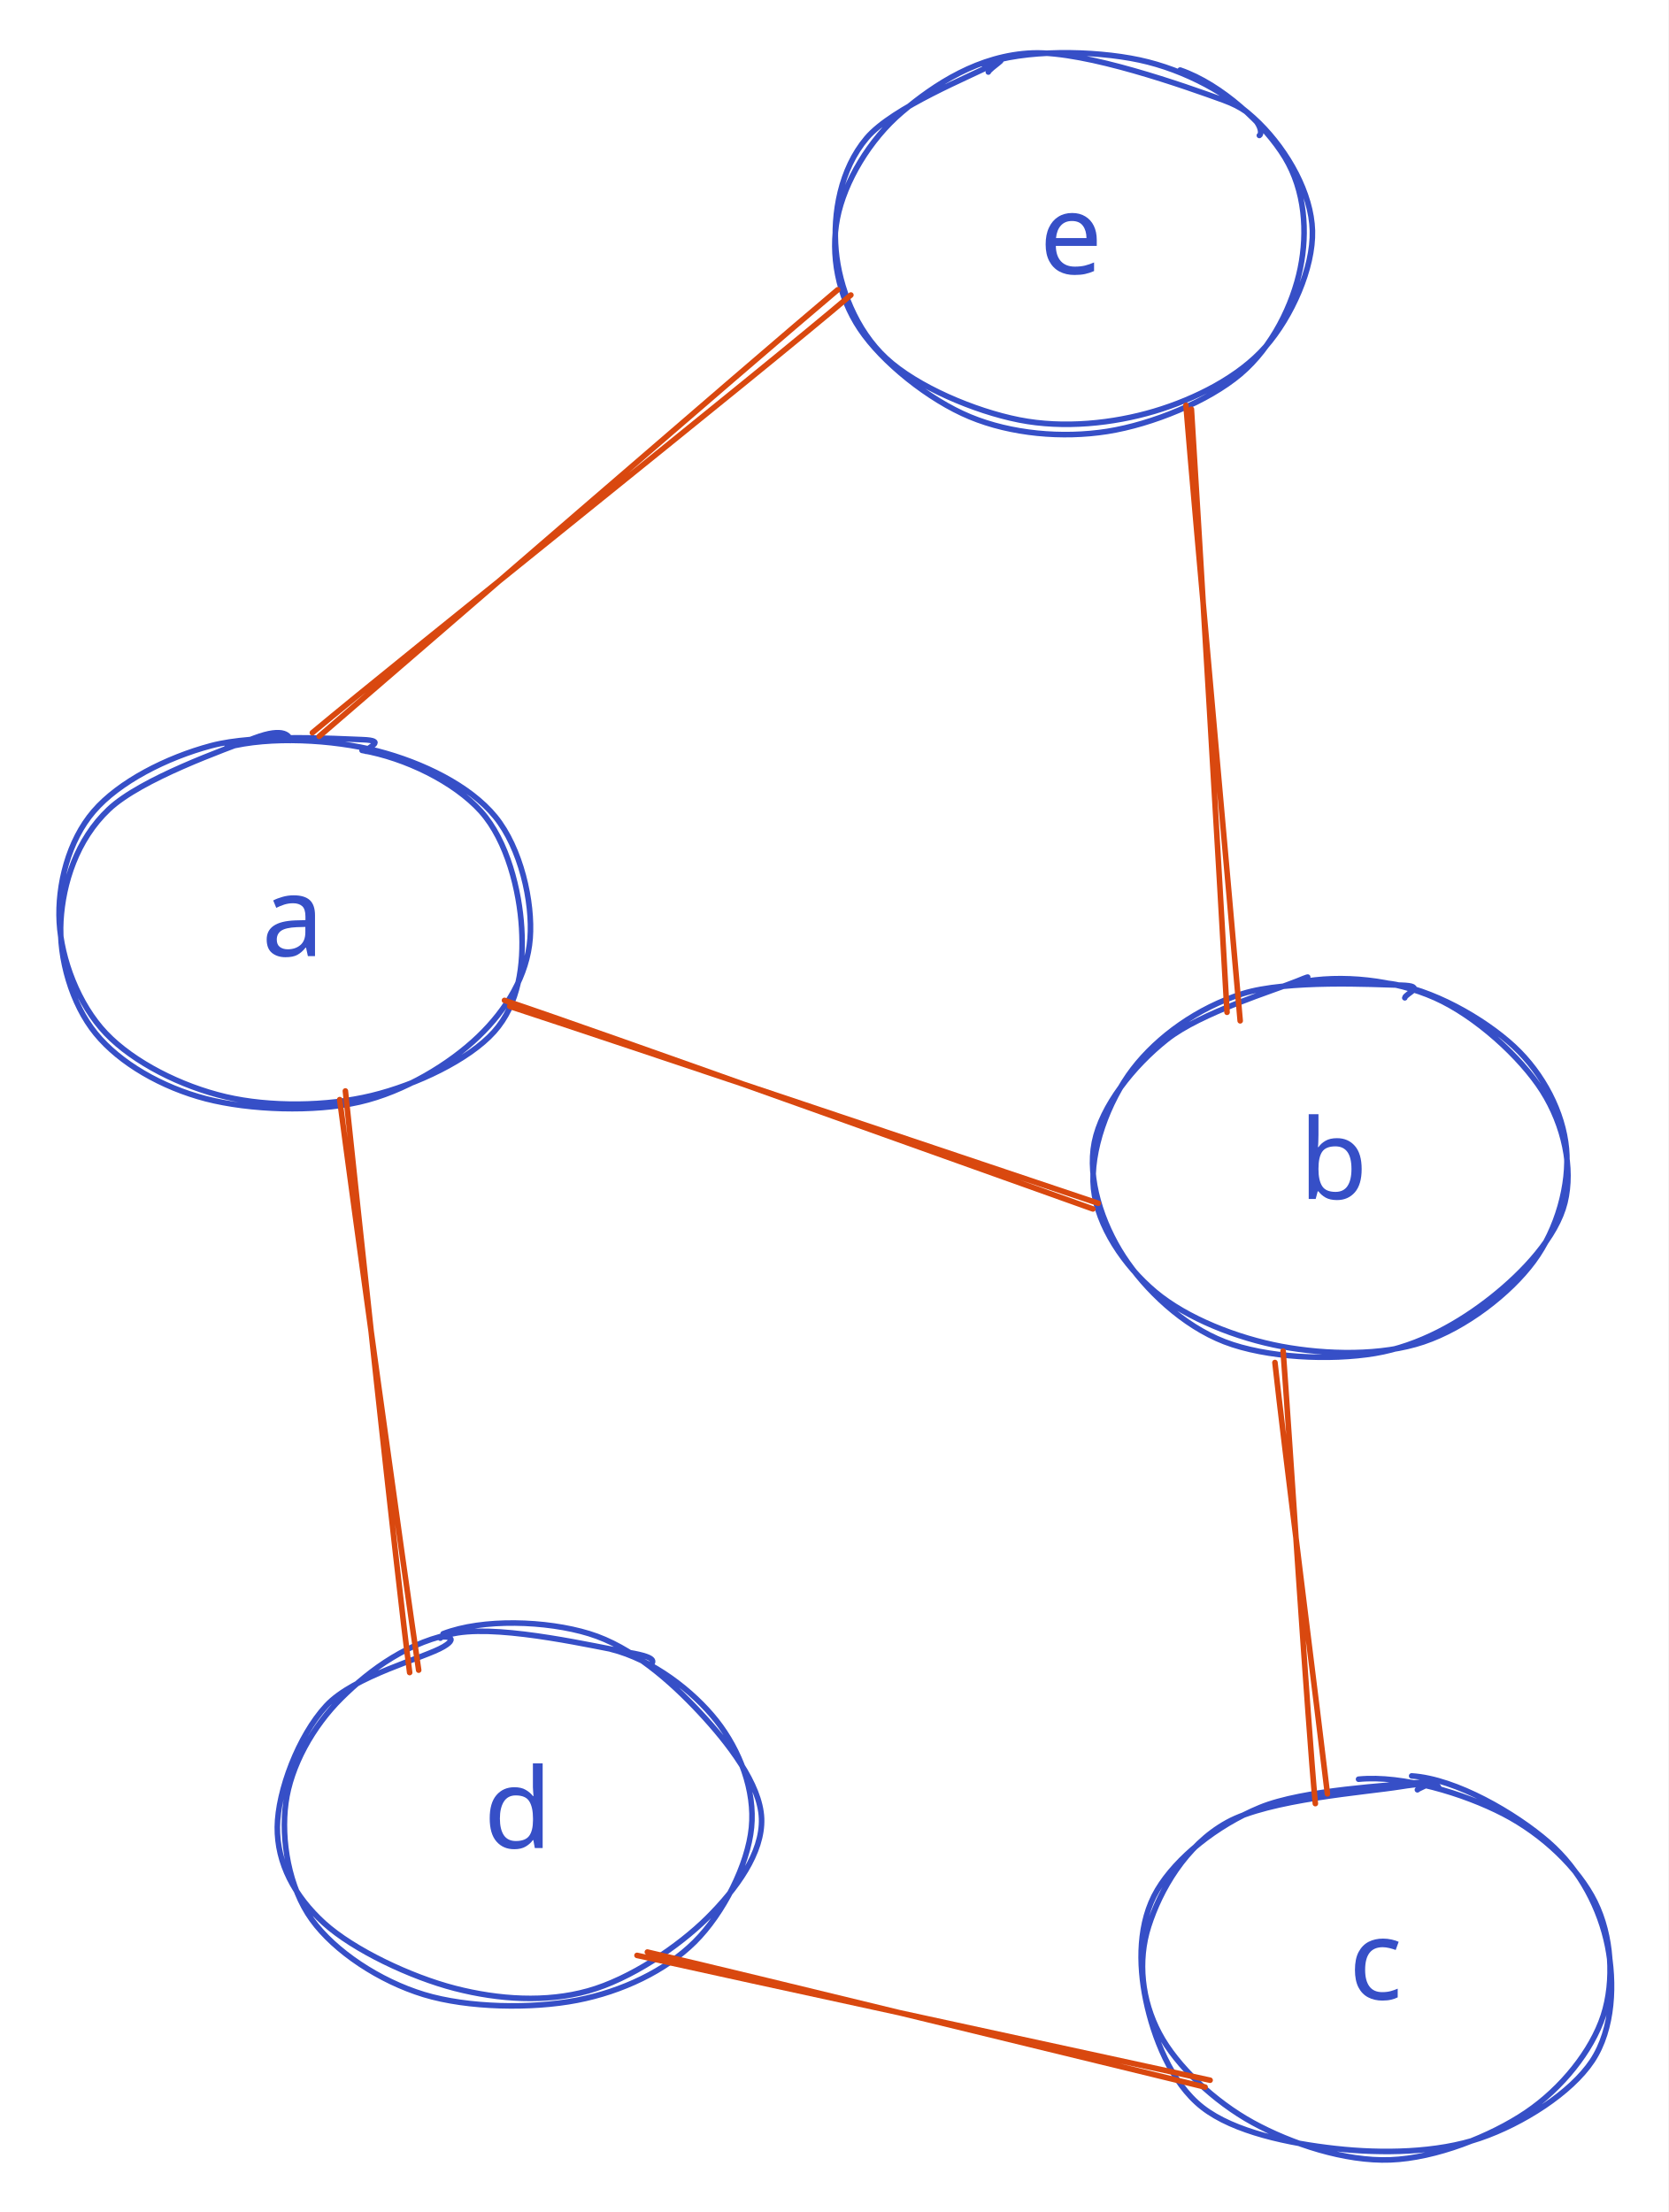
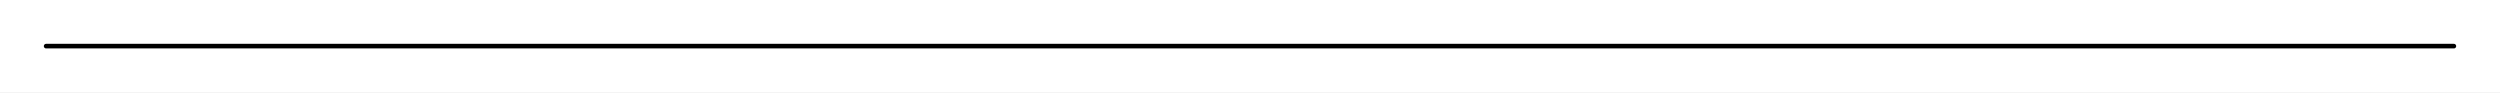
- <svg xmlns="http://www.w3.org/2000/svg" version="1.1" viewBox="0 0 299.361 396.963" width="299.361" height="396.963">
+ <svg xmlns="http://www.w3.org/2000/svg" version="1.1" viewBox="0 0 542 20" width="542" height="20">
  
-   eyJ2ZXJzaW9uIjoiMSIsImVuY29kaW5nIjoiYnN0cmluZyIsImNvbXByZXNzZWQiOnRydWUsImVuY29kZWQiOiJ4nO1aWVPbSFx1MDAxMH7Pr6DIa9DO0XPtXHUwMDFiVziWJFx1MDAxY2FcdGxtUbIlZIFsXHRJxoFU/vv2XGJiy4fAXHUwMDE4XGbaXHUwMDE0Slx1MDAxNbE145nW9PdNf92aXHUwMDFm71x1MDAxNlx1MDAxNlx1MDAxNvPrxF/8c2HR/950o9BL3d7iXHUwMDA3e//KT7Mw7mBcdTAwMTMrvmdxN21cdTAwMTY9W3meZH/+8YebJE5cdTAwMTDmjTi+cJpx+/ZnfuS3/U6eYcd/8PvCwo/ib3miKFxuk8wvulx1MDAxN1xyg5koIXT09ue4U0xLpVx1MDAxNkpcdTAwMDNcZjqE2Vx1MDAxYc6W+1x1MDAxZbaeuVHmXHUwMDBmWrzCTt47+dL92Fx1MDAwZba3T1rr193Lra2D1cG0Z2FcdTAwMTRcdTAwMWTk19HtM7nNVjctXHUwMDE5leVpfOFcdTAwMWaFXt6yk4/c7/8ui3HNXHUwMDA2v0rjbtDq+Fk29Js4cZthfn37gP27bicoxlx1MDAxONz5bntwrVx1MDAxY6FcZuHUSGBU836zXHUwMDFkQFx1MDAxOcdITVx1MDAxOVx1MDAwMWVAXHUwMDEwPmLXalx1MDAxY8Wptes9l3DWVFx1MDAwM8tcdTAwMWFu81wiQPM6Xr9PnrqdLHFTdNegX+/uibVwiFx1MDAxMlxcUpxJUmZkv0fLXHUwMDBmg1aOXaRymDbEaFxyXHUwMDFhXHUwMDE40JIxfuFcdTAwMTSqKMMnXHUwMDEx0vRbrFx0yZZXwOPf0UVtuWlyt3iLmf1SMt9avj6KrTK+hjCW+99cdTAwMDfPVILE8bl/2fy2cVx1MDAxMlx1MDAxY62EOt1ll6eXmi/2+/28+zSwrJt47i3CqFx1MDAxNEIoKaXhXHUwMDFj+u1R2LnAxk43iopbPz/MXHUwMDAyelVcdTAwMDV6yYFrzriZXHUwMDFh9Fx1MDAxYifnS1x1MDAxZlc/fTNXR5snRydcclx1MDAxOVx1MDAxY5ms9qBcdTAwMTdcblx1MDAxY06pMYJcdTAwMDOTbFx1MDAxOPOUcUdcYlwitZFGMSaoqDXquaCKYVx1MDAwN1VcdTAwMTfQXHUwMDFmnvDgRFxi2b1cYmCjqT9eXS9cdTAwMDXfXlx1MDAxZPRSVoGeXCLojWGGq6lRf9E72Ds2Z8nfXHUwMDExZ1+YXHUwMDA2jzU2buqPek1cdTAwMWQtXHUwMDAxXHUwMDE4oYgjwdhcdTAwMTDsmUVcdTAwMWHRXHUwMDEyWSGZpFTWXHUwMDFh9VRyJrTUujZ7/adVudLh61dcdTAwMWLr+m/cXHUwMDA3uzk0TPTqsKe6XG72QFx1MDAxOFx1MDAxMULD9KjfX9u5XG5cdTAwMWG9zufr9sZG++JAnn6S57VHPTCFXHUwMDFhRnHCKEchU0JbgXogXHUwMDBlQZXHXHUwMDE1t7BcdTAwMTdK1Vx1MDAxZPYoTKFcdTAwMWPCX1x1MDAxOfY63eq2XHUwMDBl416+3zulSWM/SFd99Vx1MDAxMrBcdTAwMWYyqIR5LSvljWaaSC7k9Jp+soCrO+S5YfdoekqYQynDZcdcdTAwMWVcdTAwMTLVj55cdTAwMWLk1cOQZ2NcdTAwMThnWqA2w+v5IT5cdTAwMTNcblx1MDAwN96OO/lBeGNcdTAwMTeckaG7XHUwMDFm3XZcdTAwMThdXHUwMDBmOayAJ5rkllcv83HcQnOooY7LUVx1MDAxOFjsLjbRUj9cdTAwMWSCdVx1MDAxZWKi3O/QXHUwMDBlPS8qYayJs7s4Zro1TVx1MDAwZVx1MDAxYadhXHUwMDEwdtzoa9+42ShWctpcYsVQS1x1MDAxMYo0mz6qTJaLdadcdTAwMTjS655cZlx1MDAwMoQjjcA8ijJcblxcsfnlzTMxXGak4Fx1MDAwNnfC34NhjVx1MDAxN2XYXHUwMDAzXHTvKMNcdTAwMWGzMcyUXHUwMDEwOKrbMCfFMEanZ9hkZVp7hml5X7aikX9cdTAwMTgnXHUwMDEwU5hcdTAwMDUwLueXpM9cdTAwMTbEhFx1MDAwMKXoXHUwMDFjspNXYFjzRVx1MDAxOfZAcj3KsOb9XGa7LzuiqpJl1FBtU1x1MDAwMj09zbKdzeV09+grbVx1MDAwNuJGJ8mmf5pu159mzKb9mFx1MDAxZVx1MDAxOUVcdTAwMTmo4UC2XHUwMDA0zMFgIVxyMEFQL1x1MDAxYZhcdTAwMWLLnqdcdTAwMDBMqNKKlZ7ilbOj7l+h12Xucrq1sr6d3+Q7W3z766tmR8JUQV5KJIRcdTAwMTRaTI34yblf3Vx1MDAxMVx1MDAwZpzdV1x1MDAxMJCYXHUwMDFkaYwpXHUwMDE4VVx1MDAxMIpKz68gMFNgQbNcdTAwMDVXyvxcdTAwMWWRxXvRyPJAXHUwMDAxazSyeDNqN8GqKEZR11x1MDAwMVD5iPRo8lx1MDAwZVJ3jlx05Fh1VGHE4YxSXHUwMDAwzSRopNj8wspMXHUwMDFjU8Tg5iDV75FcdTAwMWb5L8qxXHUwMDA3VNAox/z7OVZcdTAwMTg7KYzx6tc5hHNMyPnUXGbzaEL2jr3zs1Du3Ww3oi+75+u7tWdcdTAwMThwcICgXHUwMDE4ovacXHUwMDAybitDXHUwMDE0U9ox3NJPo4bFsD5q2IBgnlx1MDAwMU3OZieYXHUwMDAxh1xuQqRkTFx1MDAxMlx1MDAwNlqPXHUwMDEzXGaNYVx1MDAxNttIKa5Judx4RzeB/1xiXHUwMDEx4vF0K1xmnVx1MDAxYt2y3E3zlbDjhZ1gtM3veFx1MDAxNS2Rm+WrcbtcdTAwMWTmON9uXHUwMDFjdvKJ4y6nadxr+a43YeTKtsRcdTAwMGU3rEdcdTAwMDefXHUwMDE2XHUwMDA2XHUwMDE4Kb70P//7YWLvStfZa2nUa4PR3pX/fyxzVSmHXHUwMDE4Ya5igGrsMbVDb2f/eC/3POKvn6+ebq7st9RpWnvqXG5DbFaFK89Rc6PSXHUwMDFjXHUwMDE2oFx1MDAxOFx1MDAxY6mRXHUwMDEy81x1MDAxYlx1MDAwZZjrqOrKxlO5q1x1MDAxY1x1MDAwM4RLRWy9nVxipidER0q0o41cdTAwMDTJKHpcdTAwMDeglD/8KnVcdTAwMThcdTAwMDVKmFnq9W/0fVx1MDAwMn2rvWevcb89XHUwMDE3gXklgYGjKULD9MeHTlx037i8/L7XOjk8TtxLep19XHSWa09g1O+Otlx1MDAwMlaCXHUwMDAxxUYySGooak67ZVx1MDAwMlNGaFOdQT6VwNLRXHUwMDA0t26tNW7RhpROsFxmgq9xyijhY2JXXHUwMDEwJJPRs5xcdTAwMWZ6o+9cdTAwMTPoW+k7e4157bnIe88xKIpSkvNyZeEh9lx1MDAxZZ3zo/hmZ2m1nf91w7q7++b4f/B2XHUwMDFj7NtxVM12x1x1MDAwNKP4SPg1ypFcdTAwMTSliH23J5VcdTAwMTLzXHUwMDBiv/ZFPHpcdTAwMWV3TSbU8CuOUnJa7DSEXHUwMDEy5Fx1MDAwYi9cdTAwMWbK+lXyXHUwMDA0XHKScj1DyfONvk+gb7Xz7DXqtmdcdTAwMTPPlaUle3yJWFx1MDAwMT01e5Ms45/XNvxo92y5lcnddKV1WP/z6iBsfZZcdTAwMTFFQUHpqM/tYS7pYDhcdTAwMDOi8S+n84u7lDmg7Os9XFxzbikxgbmUcIcx+1x1MDAxMlx1MDAxMFxiXHUwMDAwl2aMu0xcdTAwMTFJXHUwMDA1vEXe/sgvQ92lavfdNo957rnoq6srw8pKdMNcdTAwMWZcdTAwMTF9/SPRU/tLgYmu1tjnw3Zr7Wyz/pVh5KxjMLRcdTAwMWEmcIdUMMxgyjSym1wiM5hcdTAwMDKDyrT65MzTo690JFNKY8JcIjngxjLOYS5cdTAwMWSGKbjdbbhcdTAwMDRNx3JfK8600vQt/PZHfqnwW+U9e435rYrA7+4mWHST5CDHRUbzbumMflxmvbta++AxXHUwMDE2r0K/tzKOtPdnxWWL2cWmYNnn22f98fPdz/9cdTAwMDDnLInBIn0=
+   eyJ2ZXJzaW9uIjoiMSIsImVuY29kaW5nIjoiYnN0cmluZyIsImNvbXByZXNzZWQiOnRydWUsImVuY29kZWQiOiJ4nHVTTW+jMFx1MDAxML3nVyB6bVMgxEBvTbtVV1qtVsphV7vqwcVcdTAwMGVYcWzLdkrTKP99x06EKU2MXHUwMDA0zLznefNh7ydRXHUwMDE0252i8V1cdTAwMTTT91x1MDAxYXNGNO7ia+d/o9owKVx1MDAwMMq8beRW157ZWqvM3e0tVmraMPsq5Xpay81xXHUwMDFi5XRDhTVA/Fx1MDAwN3ZcdTAwMTTt/XsgxJmgnuu9QaZKx86fUnjFXHUwMDE0oXKeJkWR9VxmZlx1MDAxZUHJUlx1MDAwMvBcbnNDXHUwMDAz4lxc8WP249k8JVx1MDAxYT2Rv+J5cdPcfHR/guqKcb60O+5cdTAwMTMyXHUwMDEy6lx1MDAwZZixWq7pb0Zs67RH/ku7tNw2raDGXHUwMDE1nvReqXDN7M7FSYJcdTAwMTeLxsdcYp53sFCaTkuUoaKcZ0U5XHUwMDBitbrtWVZOq1k6Q/NcbqGiQmU5yutBcqldXleJXyGzV1xcr1x1MDAxYkhPkJ5jNVx1MDAxNkZhXHKDXG687lTxPFx1MDAwYtItZU1rP6VqqG96lmRVMS9RnveIXHUwMDEzUd+JXHUwMDFm/cu4bS3W6tSe2CczSNCZ31x1MDAwNucmbN4qgo9DhjOQz/K8yFx1MDAxMTw9XHUwMDBlZ2lccqDYcj5cdTAwMTDE2i6YIEw0Y4xcbnJcdTAwMDHh2NhcdTAwMDe52TBcdTAwMGJ6vyRcdTAwMTP2bNx7rWXXUkzORL6IKVx1MDAxNy7cXGK3wl9cdTAwMTR6643+/+X6LHswnlx1MDAxMX8y/Fx1MDAxZSanXGIxXFzTpYUugv7xLsKgXHUwMDE4WbJcdTAwMGb6Kc/4jdFu8fWsXFyt/IqBdPDx4O5QV8z+MDn8XHUwMDA3ZOxcdTAwMTL4In0=
  <defs>
    <style>
      @font-face {
        font-family: "Virgil";
        src: url("https://excalidraw.com/Virgil.woff2");
      }
      @font-face {
        font-family: "Cascadia";
        src: url("https://excalidraw.com/Cascadia.woff2");
      }
    </style>
  </defs>
-   <rect x="0" y="0" width="299.361" height="396.963" fill="#ffffff" />
-   <g stroke-linecap="round" transform="translate(10 132.4338) rotate(0 42.53768 33.64455)">
-     <path d="M30.7 1.7 C38.39 -0.35, 49.72 0.27, 57.75 2.34 C65.78 4.42, 74.32 8.54, 78.88 14.15 C83.44 19.76, 85.63 29.41, 85.12 35.99 C84.61 42.56, 80.94 48.71, 75.83 53.6 C70.72 58.5, 62.62 63.48, 54.47 65.34 C46.33 67.2, 34.84 66.79, 26.95 64.75 C19.07 62.7, 11.52 58.38, 7.18 53.05 C2.84 47.73, 0.53 39.52, 0.92 32.82 C1.31 26.11, 3.74 18.27, 9.53 12.8 C15.32 7.34, 30.22 2.08, 35.65 0.02 C41.08 -2.03, 41.99 -0.29, 42.11 0.46 M54.96 2.23 C62.7 3.57, 71.51 7.86, 76.29 13.17 C81.06 18.49, 83.21 27.51, 83.6 34.1 C83.99 40.69, 83.13 47.72, 78.64 52.74 C74.15 57.75, 64.69 62.25, 56.67 64.19 C48.64 66.13, 38.42 66.25, 30.48 64.39 C22.53 62.53, 13.98 58.23, 9 53.01 C4.03 47.78, 1.01 39.68, 0.64 33.04 C0.28 26.4, 2.27 18.43, 6.81 13.16 C11.35 7.88, 19.85 3.53, 27.88 1.39 C35.92 -0.75, 50.38 0.13, 55.01 0.3 C59.64 0.47, 55.76 1.68, 55.68 2.4" stroke="#364fc7" stroke-width="1" fill="none" />
-   </g>
-   <g stroke-linecap="round" transform="translate(196.733 176.0164) rotate(0 42.53768 33.64455)">
-     <path d="M52.25 0.44 C60.07 1.37, 69.51 6.79, 74.86 11.73 C80.2 16.67, 83.73 23.63, 84.33 30.07 C84.93 36.5, 82.71 44.57, 78.44 50.35 C74.17 56.14, 66.24 62.25, 58.7 64.79 C51.17 67.34, 41.27 67.11, 33.24 65.62 C25.22 64.12, 16.2 60.56, 10.57 55.84 C4.94 51.12, 0.16 43.97, -0.52 37.3 C-1.19 30.63, 2.07 21.67, 6.53 15.84 C10.99 10.01, 18.21 4.82, 26.23 2.31 C34.24 -0.2, 49.77 0.66, 54.62 0.78 C59.47 0.91, 55.42 2.29, 55.33 3.05 M36.29 0.3 C43.97 -1.22, 53.47 -0.19, 60.76 3.06 C68.04 6.31, 76.12 13.66, 80.01 19.78 C83.89 25.9, 85.57 33.63, 84.06 39.8 C82.55 45.97, 76.64 52.28, 70.95 56.79 C65.27 61.3, 57.95 65.53, 49.96 66.86 C41.97 68.19, 30.51 67.68, 23 64.78 C15.48 61.88, 8.76 55.42, 4.86 49.45 C0.97 43.48, -1.66 35.45, -0.37 28.97 C0.92 22.48, 6.56 15.35, 12.63 10.53 C18.69 5.71, 32.05 1.67, 36.03 0.04 C40.02 -1.6, 36.5 0.02, 36.53 0.7" stroke="#364fc7" stroke-width="1" fill="none" />
-   </g>
-   <g stroke-linecap="round" transform="translate(204.2854 319.6743) rotate(0 42.53768 33.64455)">
-     <path d="M39.48 -0.38 C47.43 -1.16, 58.42 2.18, 65.49 5.85 C72.57 9.52, 78.93 15.6, 81.91 21.63 C84.89 27.67, 85.44 35.76, 83.39 42.06 C81.33 48.35, 75.96 55.09, 69.59 59.4 C63.22 63.71, 53.37 67.62, 45.19 67.93 C37.01 68.24, 27.42 65.04, 20.51 61.25 C13.6 57.46, 6.84 51.1, 3.73 45.21 C0.61 39.33, -0.2 32.27, 1.83 25.96 C3.85 19.66, 8.35 11.54, 15.89 7.38 C23.42 3.21, 40.71 1.97, 47.04 0.95 C53.37 -0.08, 53.91 0.89, 53.87 1.21 M49.01 -0.97 C56.97 -0.47, 67.65 5.79, 73.51 10.88 C79.37 15.97, 82.84 23.02, 84.16 29.56 C85.47 36.11, 85.22 44.42, 81.41 50.17 C77.59 55.92, 68.94 61.43, 61.26 64.05 C53.59 66.68, 43.67 66.84, 35.37 65.91 C27.07 64.99, 17.14 62.95, 11.47 58.52 C5.79 54.08, 2.66 45.79, 1.31 39.28 C-0.04 32.78, -0.05 25.27, 3.37 19.5 C6.78 13.74, 14 7.91, 21.79 4.7 C29.59 1.48, 45.41 0.75, 50.12 0.22 C54.83 -0.3, 50.52 1.05, 50.04 1.52" stroke="#364fc7" stroke-width="1" fill="none" />
-   </g>
-   <g stroke-linecap="round" transform="translate(50.38827 292.5098) rotate(0 42.53768 33.64455)">
-     <path d="M59.21 3.45 C66.7 5.31, 73.96 10.95, 78.17 16.28 C82.38 21.62, 85.11 28.85, 84.45 35.47 C83.8 42.09, 79.45 50.84, 74.23 56.01 C69.02 61.17, 61.25 64.88, 53.15 66.45 C45.06 68.02, 33.6 67.84, 25.67 65.43 C17.74 63.01, 9.69 57.71, 5.56 51.98 C1.43 46.25, 0.01 37.68, 0.9 31.05 C1.78 24.42, 5.74 17.31, 10.88 12.22 C16.01 7.13, 23.11 1.88, 31.71 0.52 C40.3 -0.85, 56.67 3.06, 62.43 4.04 C68.2 5.01, 66.56 5.89, 66.31 6.38 M29.12 0.68 C36.24 -2.07, 47.64 -1.69, 55.31 0.66 C62.99 3, 70.01 9.25, 75.16 14.77 C80.32 20.3, 86.03 27.68, 86.26 33.83 C86.49 39.98, 81.73 46.51, 76.54 51.67 C71.35 56.83, 62.67 62.68, 55.12 64.78 C47.57 66.89, 39.14 66.35, 31.24 64.32 C23.35 62.29, 13.07 57.43, 7.75 52.61 C2.44 47.78, -0.69 41.86, -0.63 35.37 C-0.56 28.87, 3.16 19.01, 8.13 13.62 C13.1 8.23, 25.79 5.03, 29.2 3 C32.62 0.98, 28.3 1.06, 28.62 1.47" stroke="#364fc7" stroke-width="1" fill="none" />
-   </g>
-   <g transform="translate(15 154.5784) rotate(0 37.53768 11.5)">
-     <text x="37.538" y="17" font-family="Virgil, Segoe UI Emoji" font-size="20px" fill="#364fc7" text-anchor="middle" style="white-space: pre;" direction="ltr">a</text>
-   </g>
-   <g transform="translate(201.733 198.1609) rotate(0 37.53768 11.5)">
-     <text x="37.538" y="17" font-family="Virgil, Segoe UI Emoji" font-size="20px" fill="#364fc7" text-anchor="middle" style="white-space: pre;" direction="ltr">b</text>
-   </g>
-   <g transform="translate(209.2854 341.8189) rotate(0 37.53768 11.5)">
-     <text x="37.538" y="17" font-family="Virgil, Segoe UI Emoji" font-size="20px" fill="#364fc7" text-anchor="middle" style="white-space: pre;" direction="ltr">c</text>
-   </g>
-   <g stroke-linecap="round" transform="translate(149.6283 10) rotate(0 42.53768 33.64455)">
-     <path d="M62.12 2.57 C69.6 5.14, 77.33 12.34, 80.93 18.27 C84.52 24.19, 85.02 31.66, 83.69 38.14 C82.36 44.62, 78.7 52.26, 72.93 57.14 C67.15 62.02, 57.14 66.14, 49.05 67.42 C40.97 68.69, 31.82 67.87, 24.43 64.81 C17.03 61.75, 8.64 54.99, 4.68 49.06 C0.71 43.12, -0.64 35.67, 0.62 29.18 C1.88 22.68, 6.38 15.05, 12.22 10.11 C18.06 5.16, 26.05 -0.13, 35.67 -0.49 C45.28 -0.84, 63.15 5.53, 69.93 7.99 C76.71 10.46, 76.99 14.01, 76.34 14.31 M26.86 1.54 C34.05 -1.15, 46.56 -1, 54.8 0.76 C63.04 2.52, 71.13 6.98, 76.31 12.09 C81.48 17.2, 85.67 24.7, 85.86 31.4 C86.04 38.09, 82.15 46.85, 77.42 52.25 C72.68 57.65, 64.83 61.62, 57.47 63.81 C50.11 65.99, 41.25 66.94, 33.24 65.36 C25.23 63.78, 14.87 59.38, 9.4 54.31 C3.92 49.24, 0.97 41.51, 0.38 34.93 C-0.21 28.34, 1.17 20.36, 5.86 14.8 C10.55 9.24, 24.87 3.55, 28.51 1.57 C32.15 -0.41, 27.87 2.32, 27.71 2.93" stroke="#364fc7" stroke-width="1" fill="none" />
-   </g>
-   <g transform="translate(55.38827 314.6544) rotate(0 37.53768 11.5)">
-     <text x="37.538" y="17" font-family="Virgil, Segoe UI Emoji" font-size="20px" fill="#364fc7" text-anchor="middle" style="white-space: pre;" direction="ltr">d</text>
-   </g>
-   <g transform="translate(154.6283 32.14455) rotate(0 37.53768 11.5)">
-     <text x="37.538" y="17" font-family="Virgil, Segoe UI Emoji" font-size="20px" fill="#364fc7" text-anchor="middle" style="white-space: pre;" direction="ltr">e</text>
-   </g>
+   <rect x="0" y="0" width="542" height="20" fill="#ffffff" />
  <g stroke-linecap="round">
-     <g transform="translate(56.82195 131.403) rotate(0 47.07503 -39.13467)">
-       <path d="M0.45 0.74 C15.99 -12.61, 77.95 -66.31, 93.49 -79.4 M-0.77 0.09 C15.14 -13.22, 80.28 -65.13, 95.85 -78.46" stroke="#d9480f" stroke-width="1" fill="none" />
-     </g>
-   </g>
-   <g stroke-linecap="round">
-     <g transform="translate(212.886 72.78536) rotate(0 3.970184 54.44823)">
-       <path d="M0.89 0.65 C2.05 18.94, 6.29 90.64, 7.28 108.88 M-0.09 -0.06 C1.42 18.52, 8.1 92.34, 9.64 110.41" stroke="#d9480f" stroke-width="1" fill="none" />
-     </g>
-   </g>
-   <g stroke-linecap="round">
-     <g transform="translate(230.2421 243.5437) rotate(0 3.403014 39.70184)">
-       <path d="M-0.01 -1.08 C1 12.3, 4.47 66.61, 5.77 80.13 M-1.48 0.97 C-0.08 14.02, 6.44 65.55, 7.94 78.38" stroke="#d9480f" stroke-width="1" fill="none" />
-     </g>
-   </g>
-   <g stroke-linecap="round">
-     <g transform="translate(114.9395 350.0829) rotate(0 51.04522 11.91055)">
-       <path d="M-0.64 0.83 C16.27 4.61, 84.93 19.45, 102.19 23.23 M1.22 0.23 C17.92 4.1, 84.4 20.38, 101.29 24.46" stroke="#d9480f" stroke-width="1" fill="none" />
-     </g>
-   </g>
-   <g stroke-linecap="round">
-     <g transform="translate(74.60304 298.9731) rotate(0 -6.23886 -51.61239)">
-       <path d="M-1.1 1.18 C-3.36 -15.96, -10.79 -85.78, -12.63 -103.19 M0.52 0.75 C-1.99 -16.15, -11.44 -84.51, -13.65 -101.64" stroke="#d9480f" stroke-width="1" fill="none" />
-     </g>
-   </g>
-   <g stroke-linecap="round">
-     <g transform="translate(90.42056 180.647) rotate(0 53.31389 18.14941)">
-       <path d="M1.03 -0.05 C18.65 5.71, 89.12 29.4, 106.64 35.29 M0.1 -1.12 C17.5 4.69, 88.19 30.1, 105.69 36.31" stroke="#d9480f" stroke-width="1" fill="none" />
+     <g transform="translate(10 10) rotate(0 261 0)">
+       <path d="M0 0 C87 0, 435 0, 522 0 M0 0 C87 0, 435 0, 522 0" stroke="#000000" stroke-width="1" fill="none" />
    </g>
  </g>
</svg>
